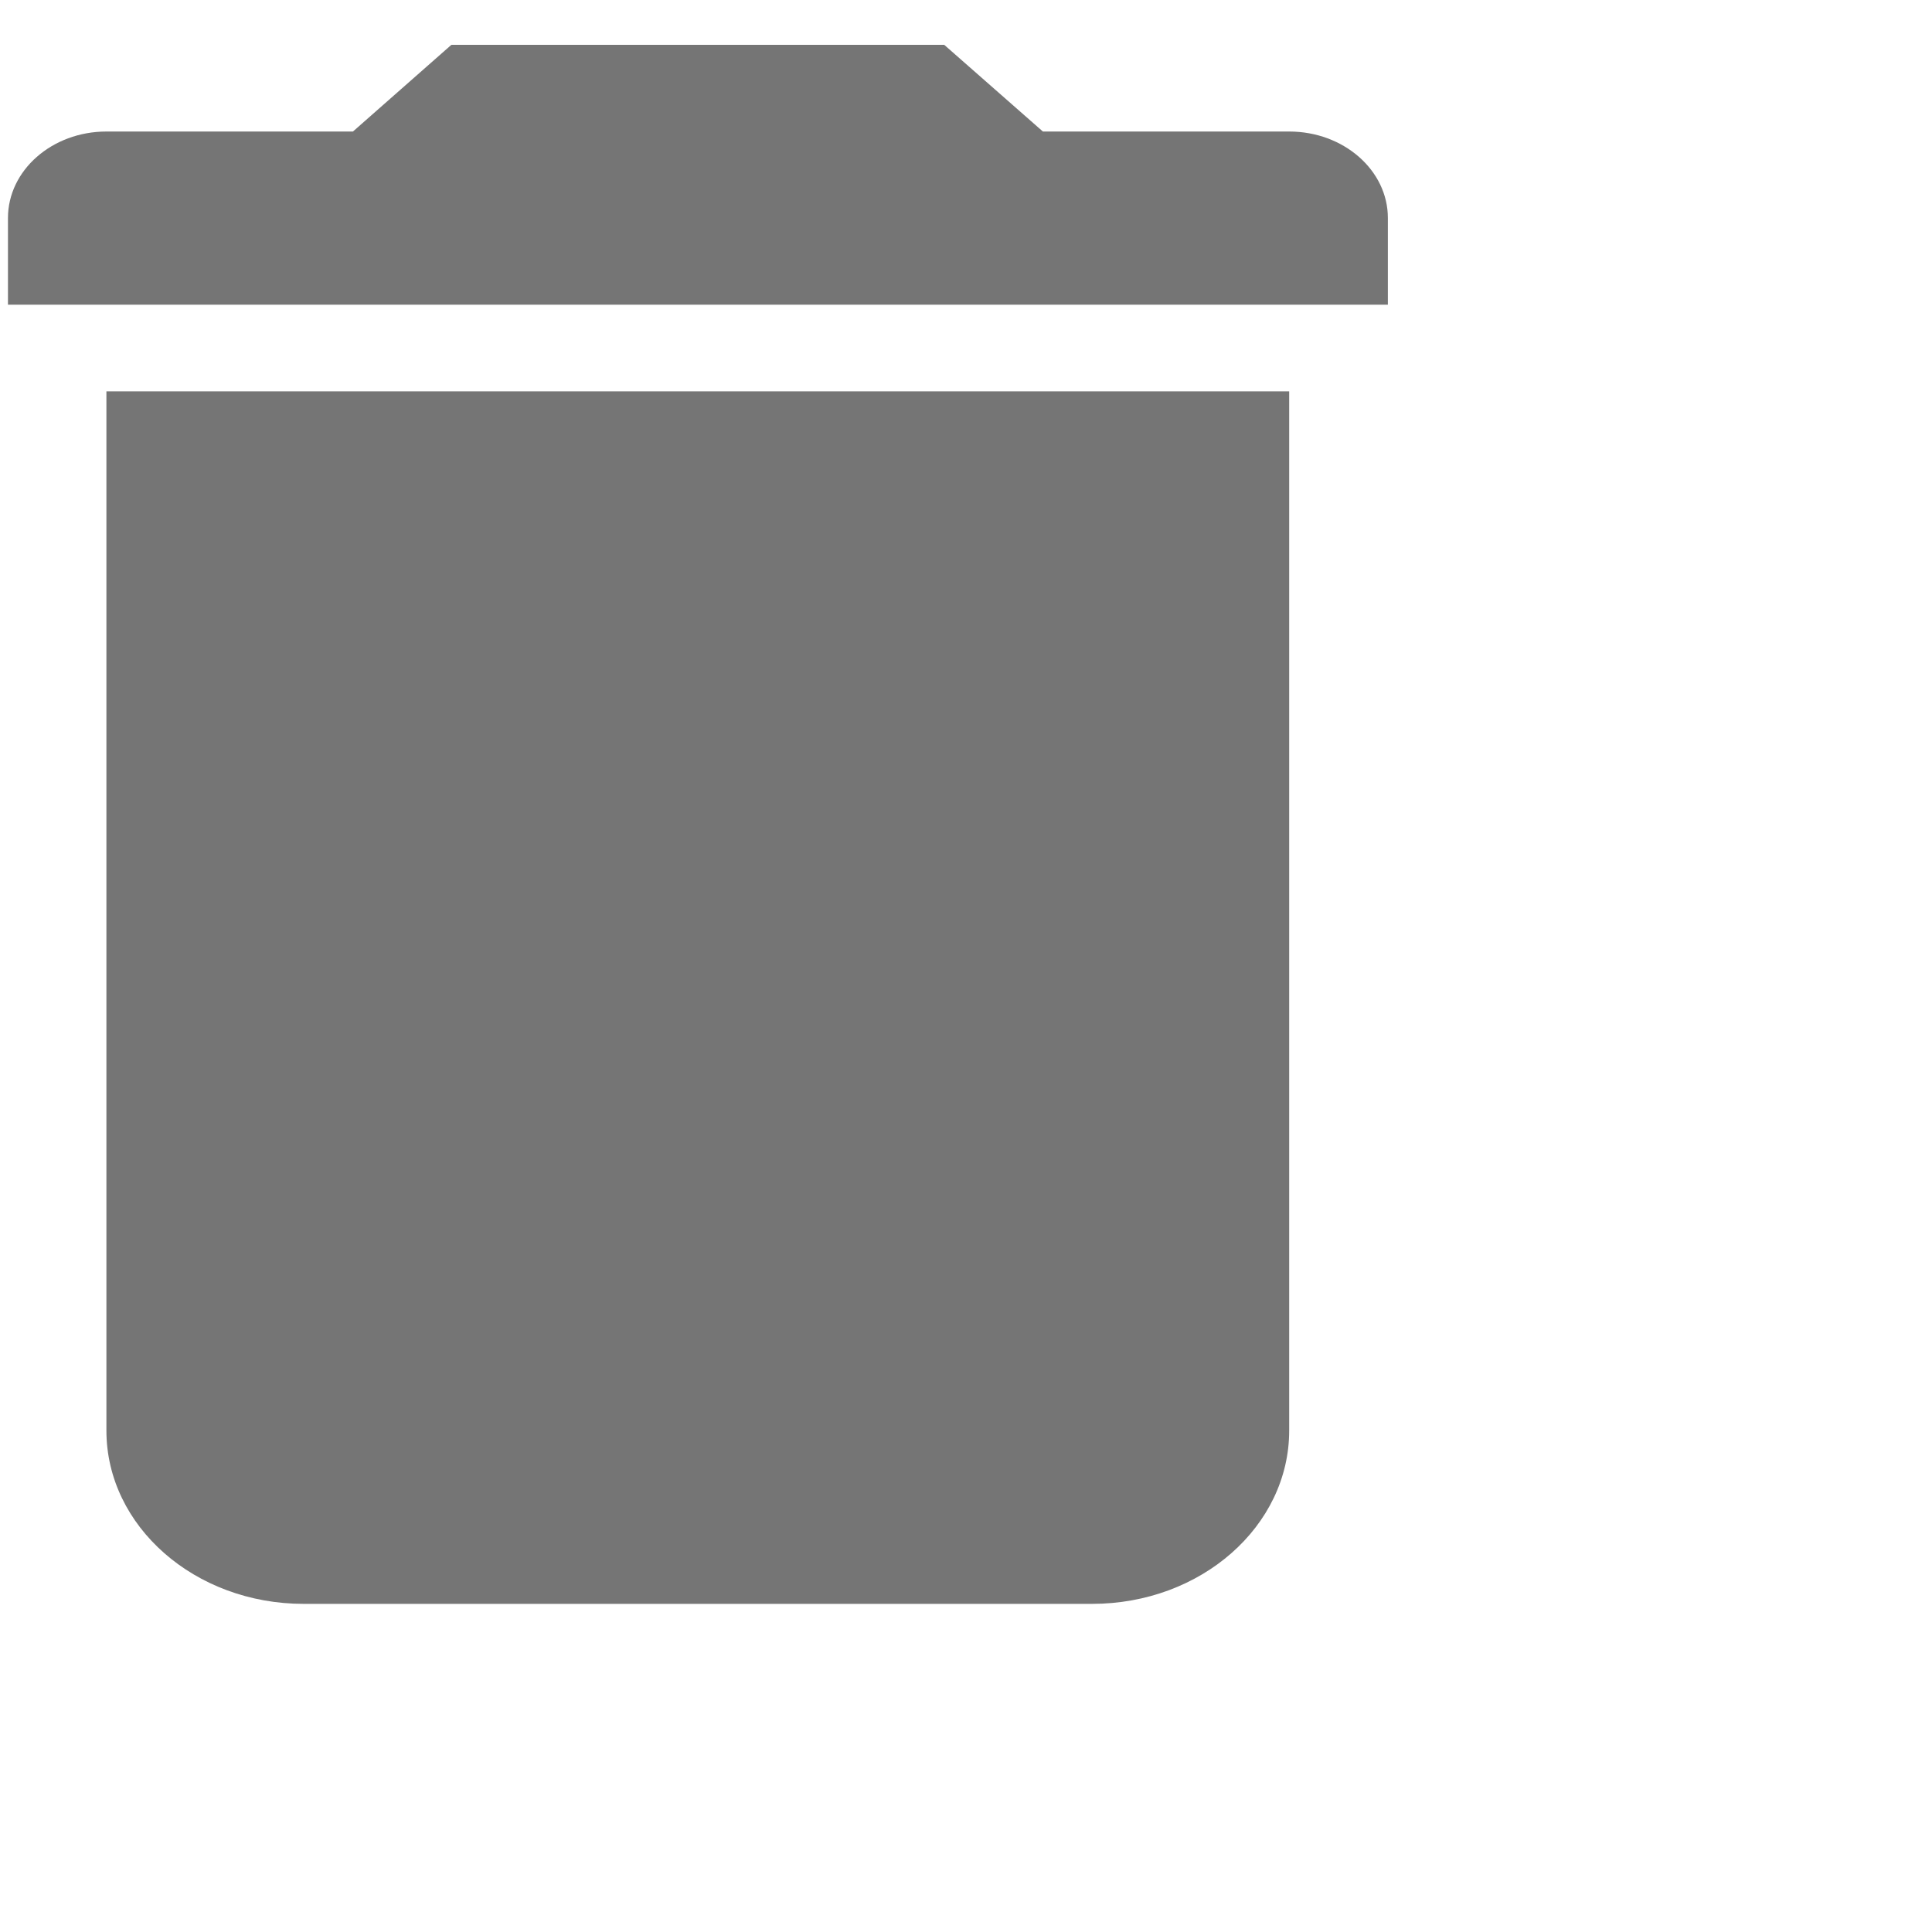
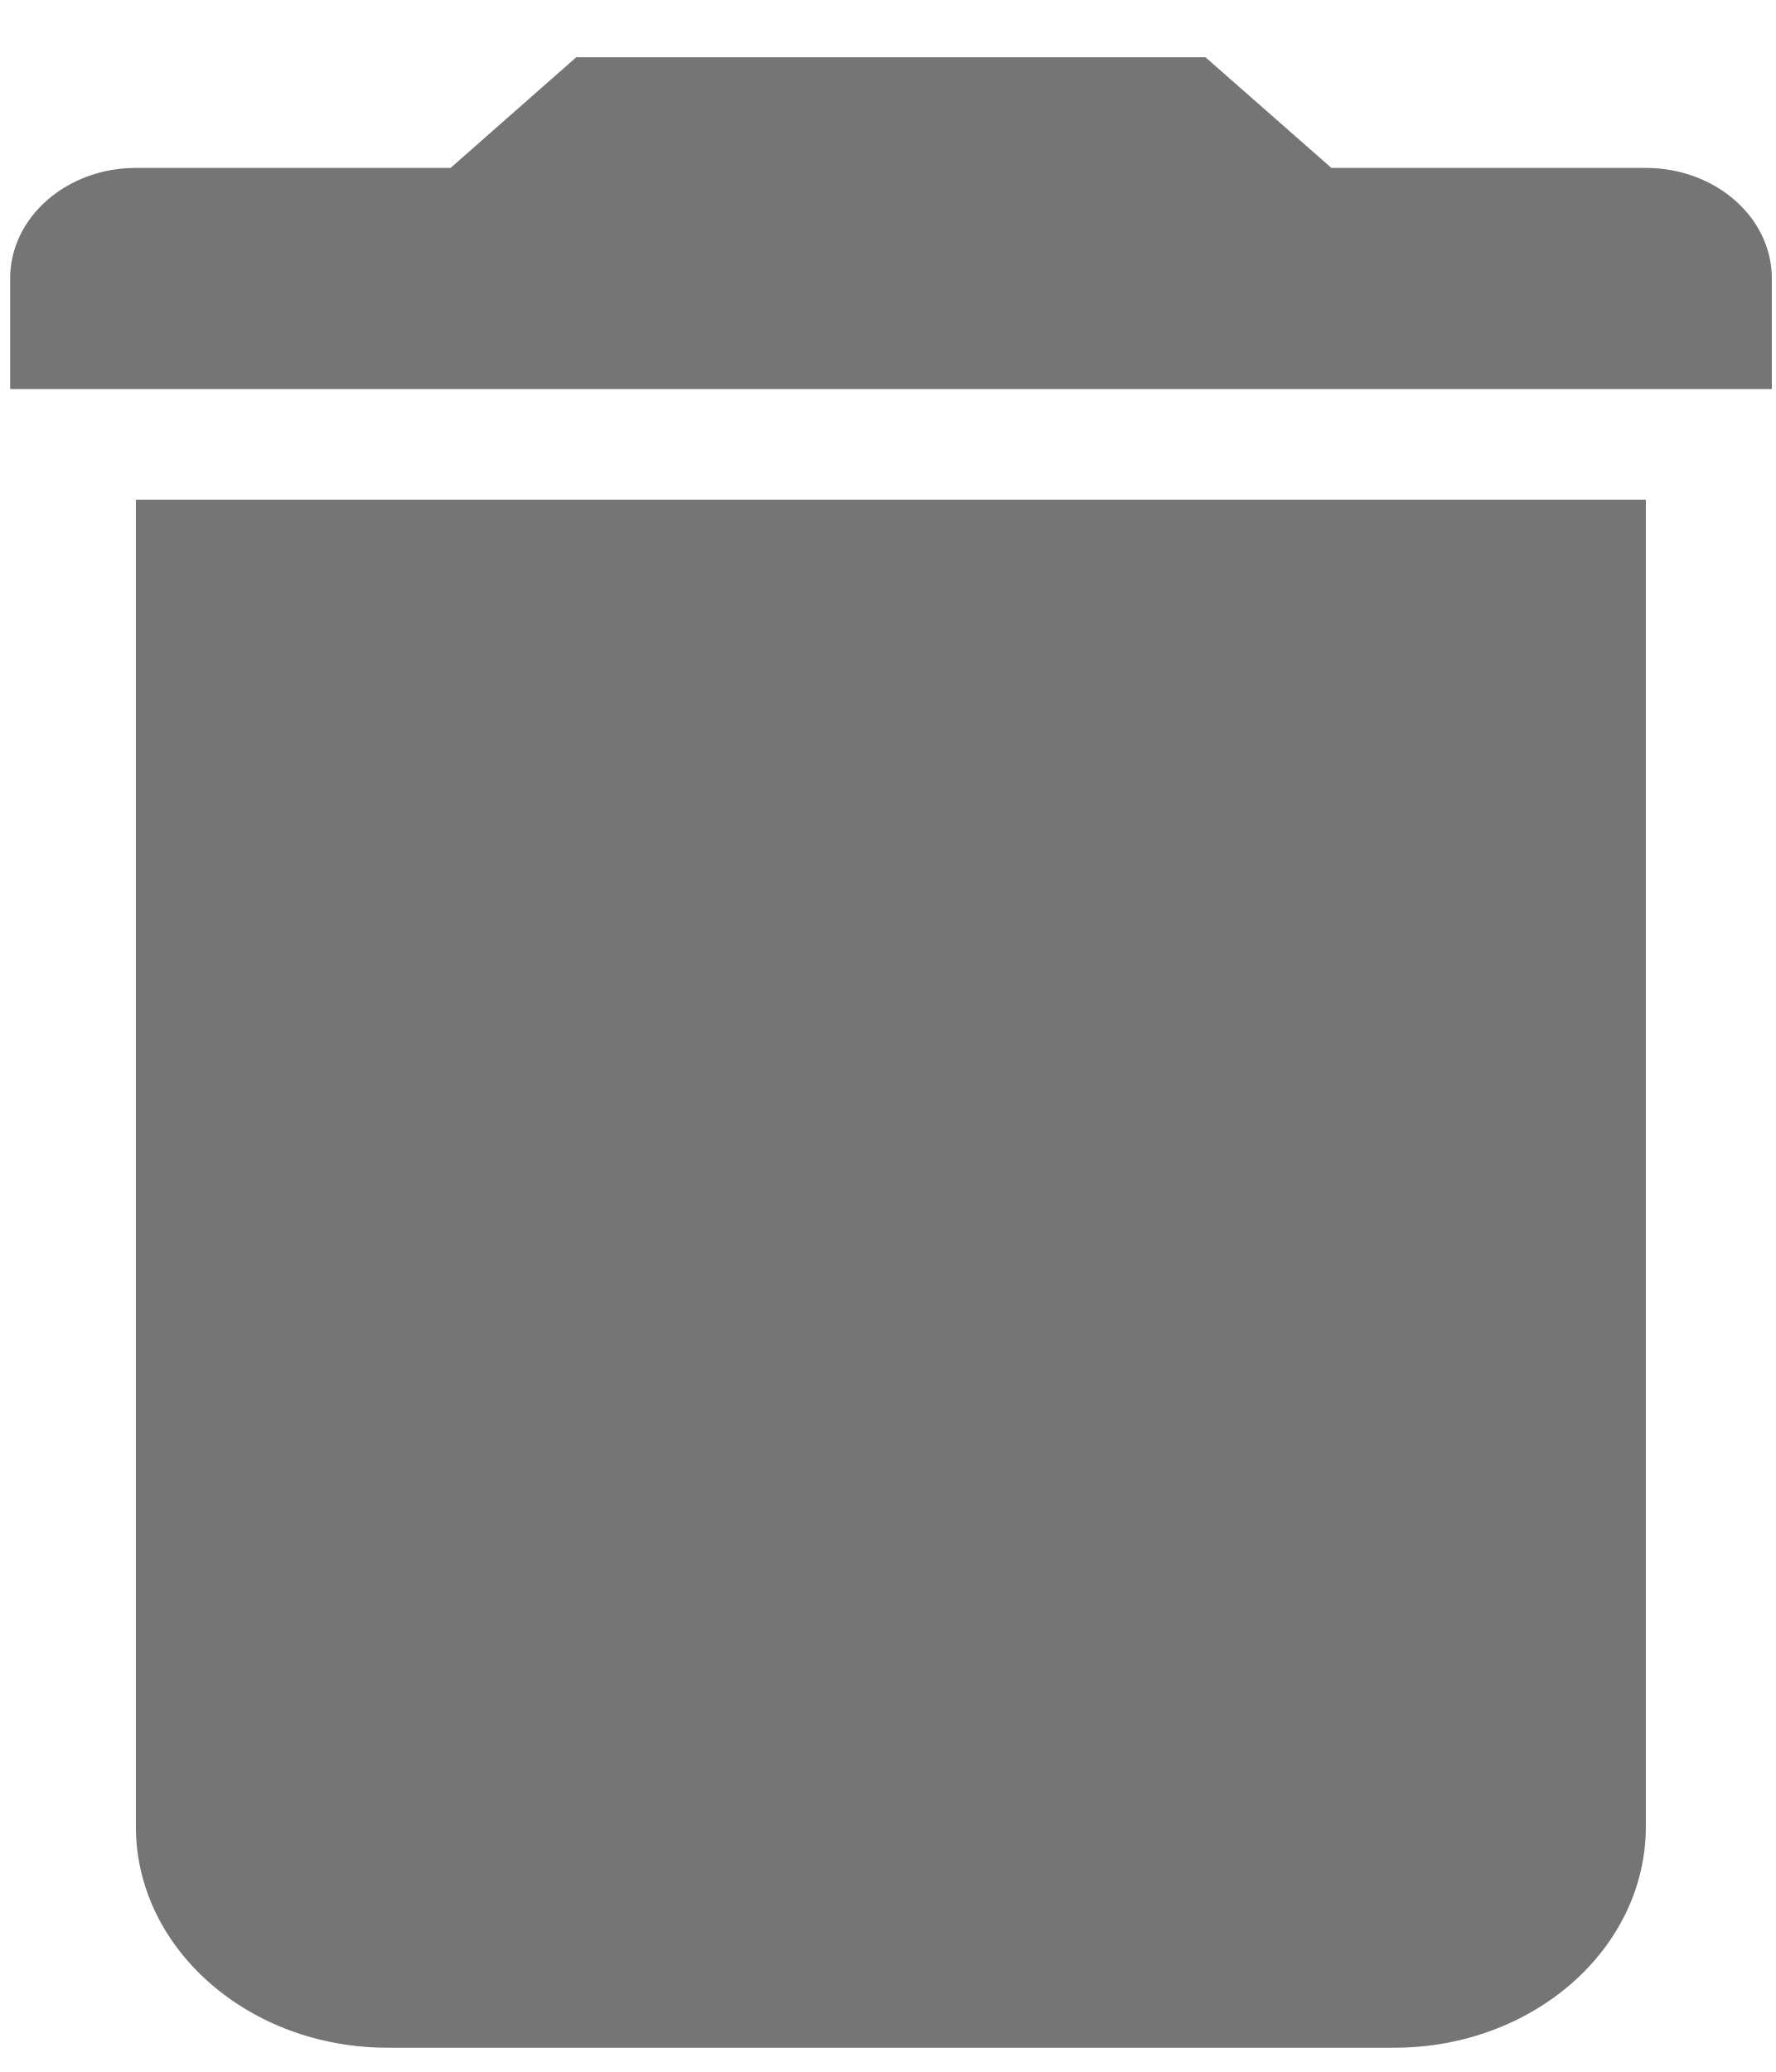
- <svg xmlns="http://www.w3.org/2000/svg" xmlns:xlink="http://www.w3.org/1999/xlink" width="25" height="25" viewBox="0 0 25 25" version="1.1">
+ <svg xmlns="http://www.w3.org/2000/svg" xmlns:xlink="http://www.w3.org/1999/xlink" width="18" height="21" viewBox="0 0 18 21" version="1.1">
  <g id="Canvas" transform="translate(-277 -1640)">
    <g id="TrashIcon" opacity="0.54">
      <use xlink:href="#path11_fill" transform="translate(277.103 1640.58)" />
    </g>
  </g>
  <defs>
    <path id="path11_fill" fill-rule="evenodd" d="M 16.579 4.484L 1.274 4.484L 1.274 17.932C 1.274 19.169 2.417 20.174 3.826 20.174L 14.028 20.174C 15.439 20.174 16.579 19.169 16.579 17.932L 16.579 4.484L 16.579 4.484ZM 12.115 0L 5.738 0L 4.464 1.122L 1.274 1.122C 0.571 1.122 0 1.624 0 2.241L 0 3.363L 17.856 3.363L 17.856 2.241C 17.856 1.624 17.284 1.122 16.579 1.122L 13.392 1.122L 12.115 0L 12.115 0Z" />
  </defs>
</svg>
